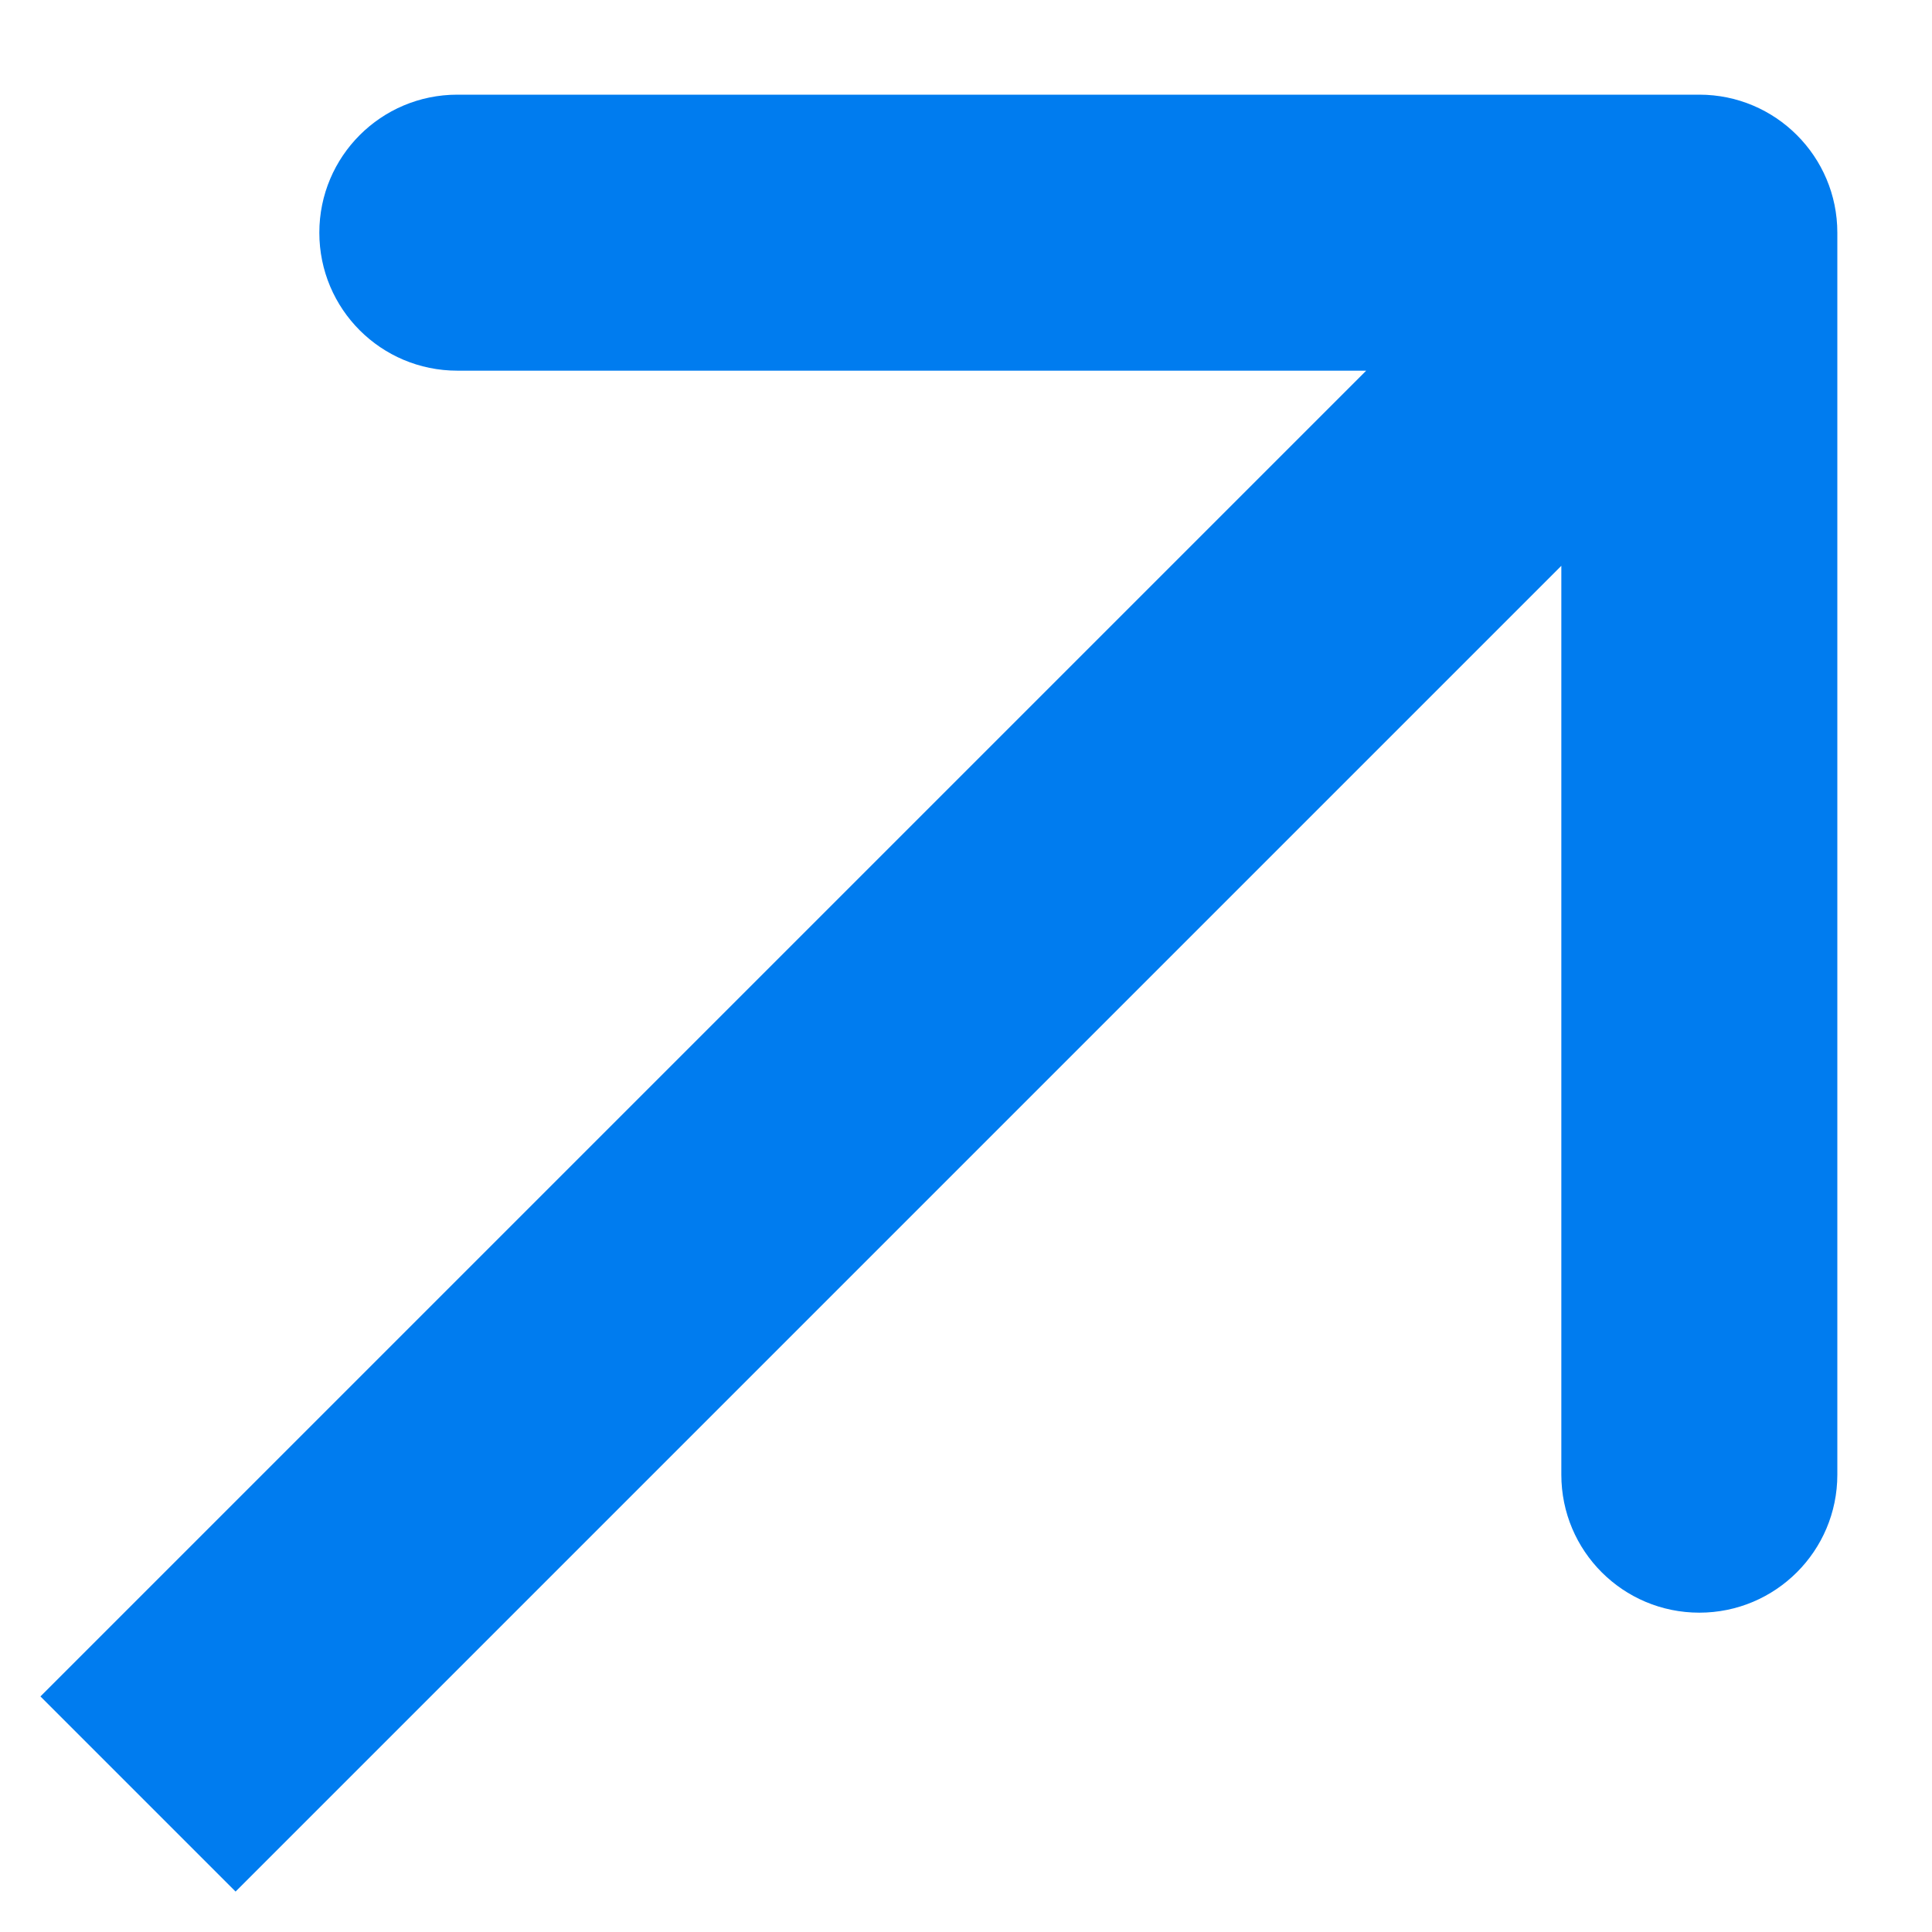
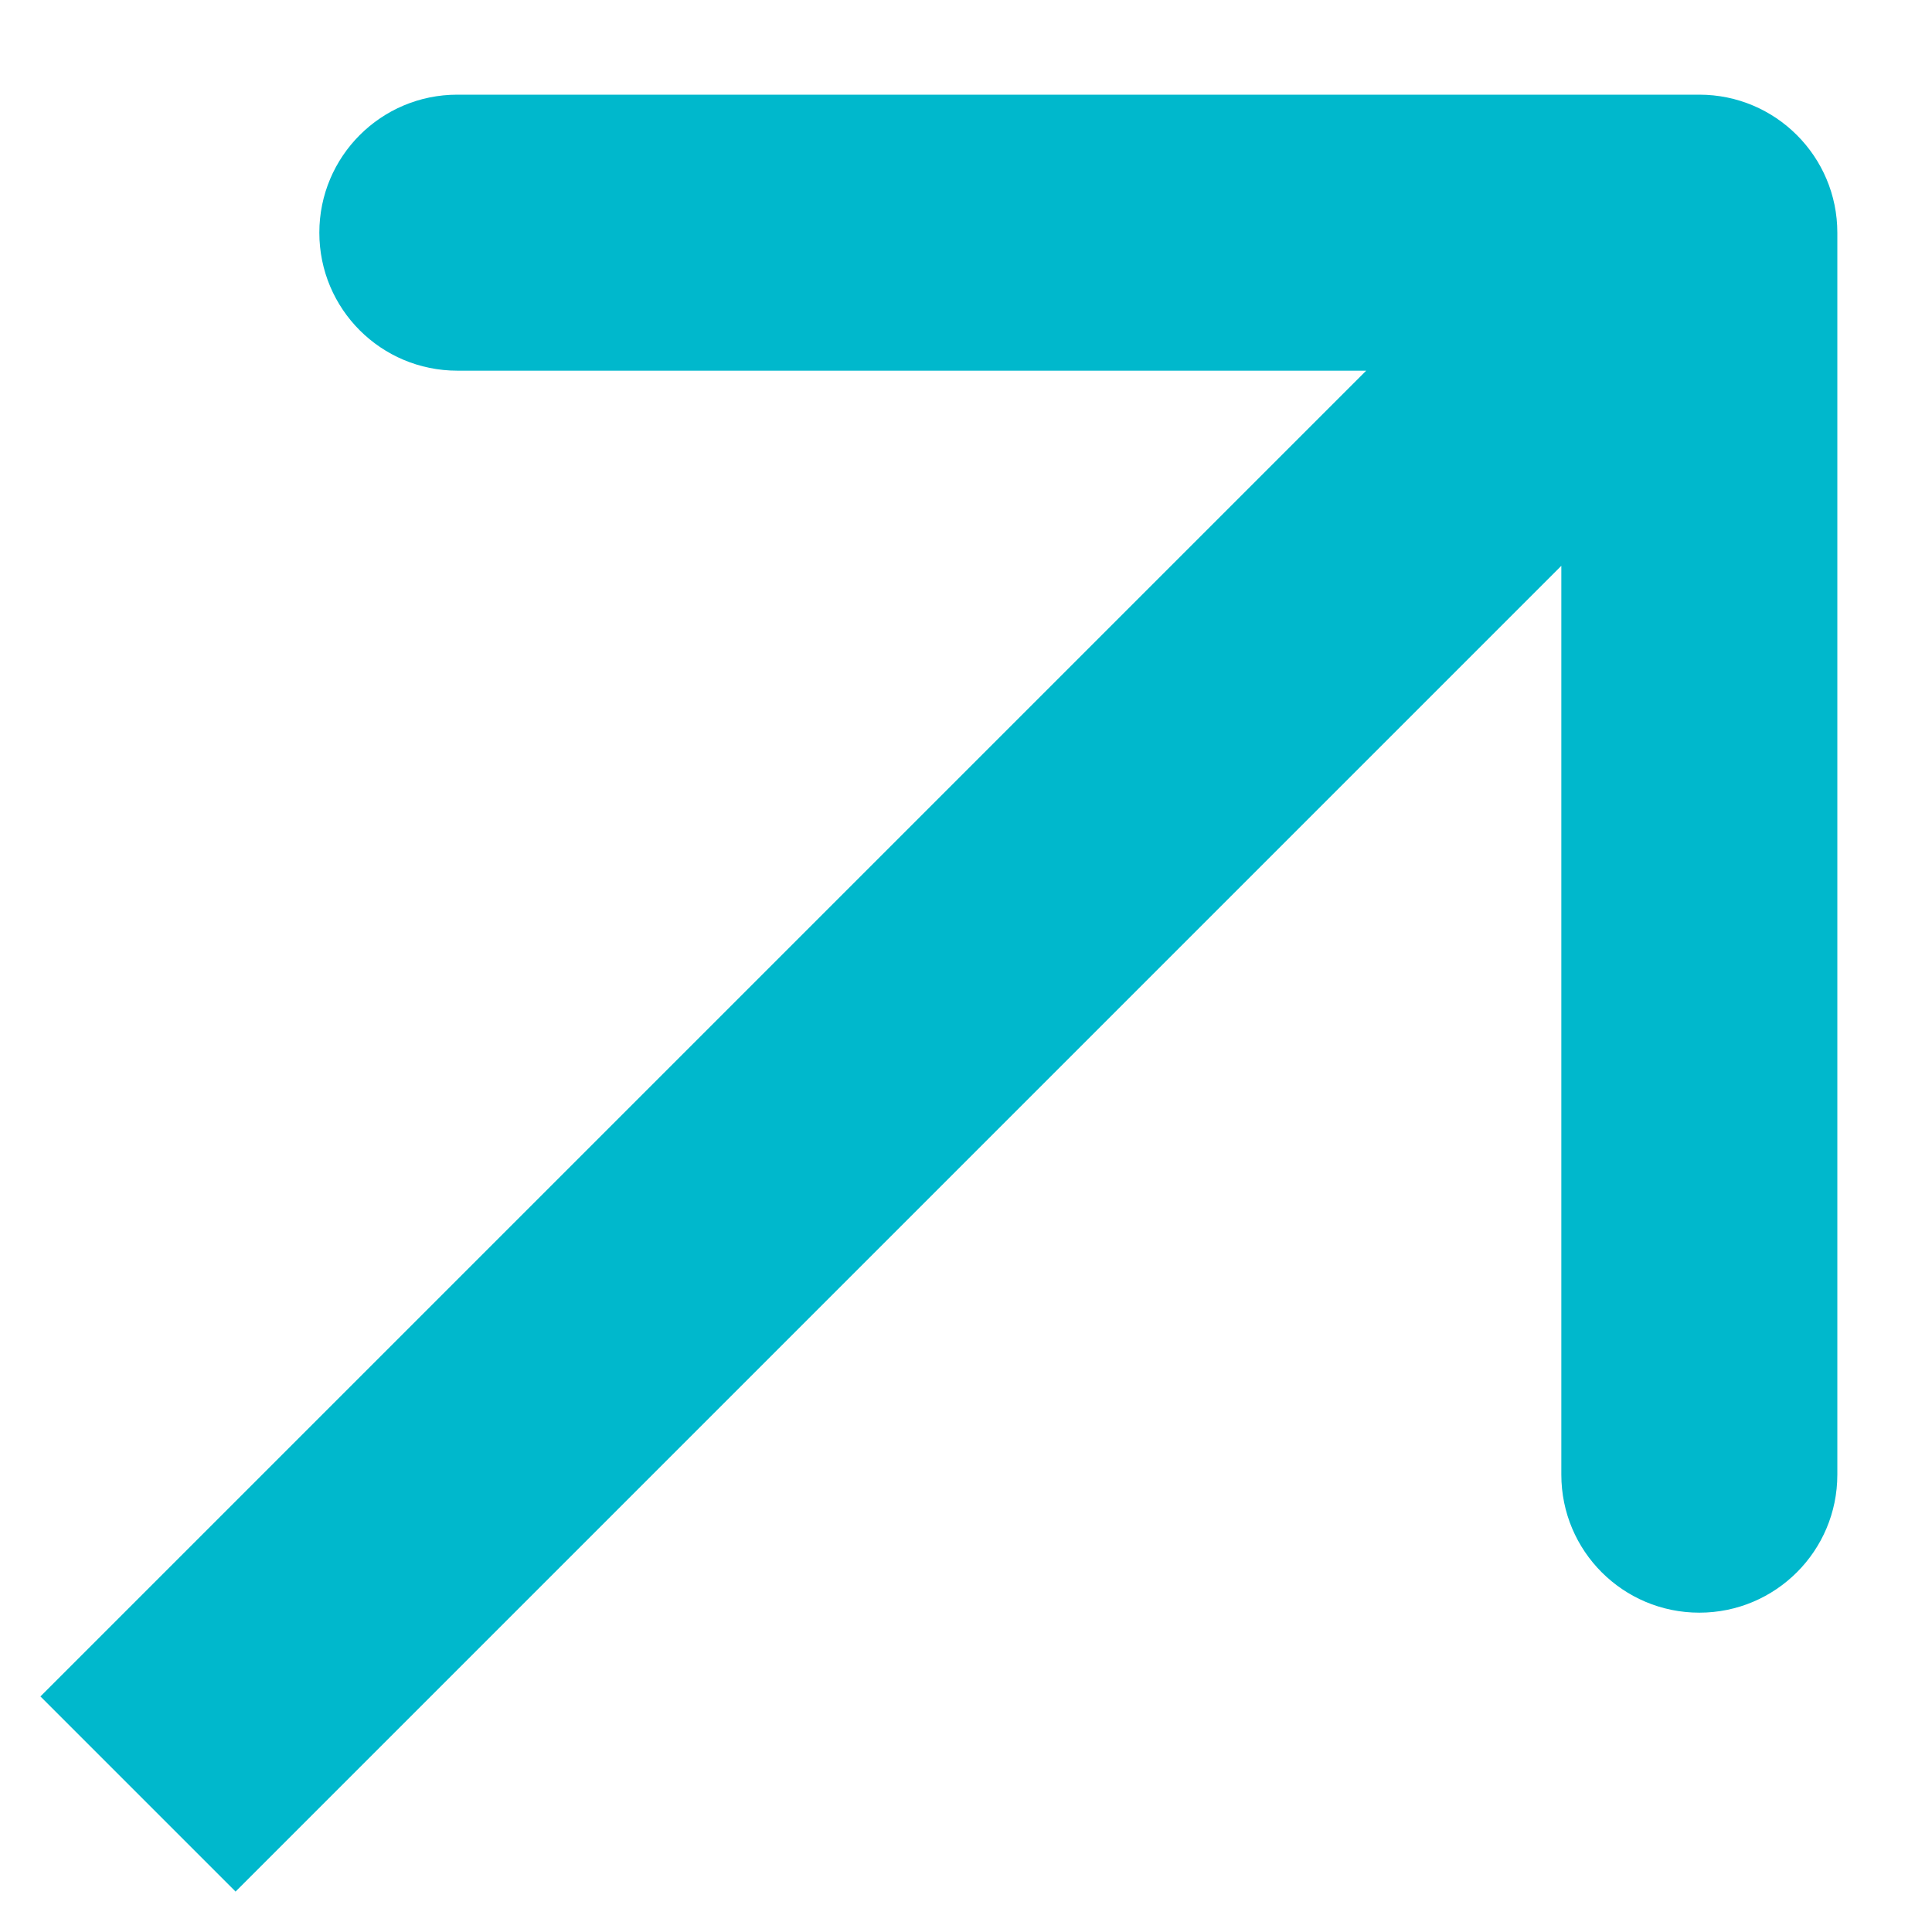
<svg xmlns="http://www.w3.org/2000/svg" width="14" height="14" viewBox="0 0 14 14" fill="none">
-   <path d="M13.314 1.686C13.314 1.134 12.866 0.686 12.314 0.686L3.314 0.686C2.761 0.686 2.314 1.134 2.314 1.686C2.314 2.239 2.761 2.686 3.314 2.686L11.314 2.686L11.314 10.686C11.314 11.239 11.761 11.686 12.314 11.686C12.866 11.686 13.314 11.239 13.314 10.686L13.314 1.686ZM1.707 13.707L13.021 2.393L11.607 0.979L0.293 12.293L1.707 13.707Z" fill="#007CEF" />
+   <path d="M13.314 1.686C13.314 1.134 12.866 0.686 12.314 0.686L3.314 0.686C2.761 0.686 2.314 1.134 2.314 1.686C2.314 2.239 2.761 2.686 3.314 2.686L11.314 2.686L11.314 10.686C11.314 11.239 11.761 11.686 12.314 11.686C12.866 11.686 13.314 11.239 13.314 10.686L13.314 1.686ZM1.707 13.707L13.021 2.393L11.607 0.979L0.293 12.293L1.707 13.707Z" fill="#00B8CC" />
</svg>
